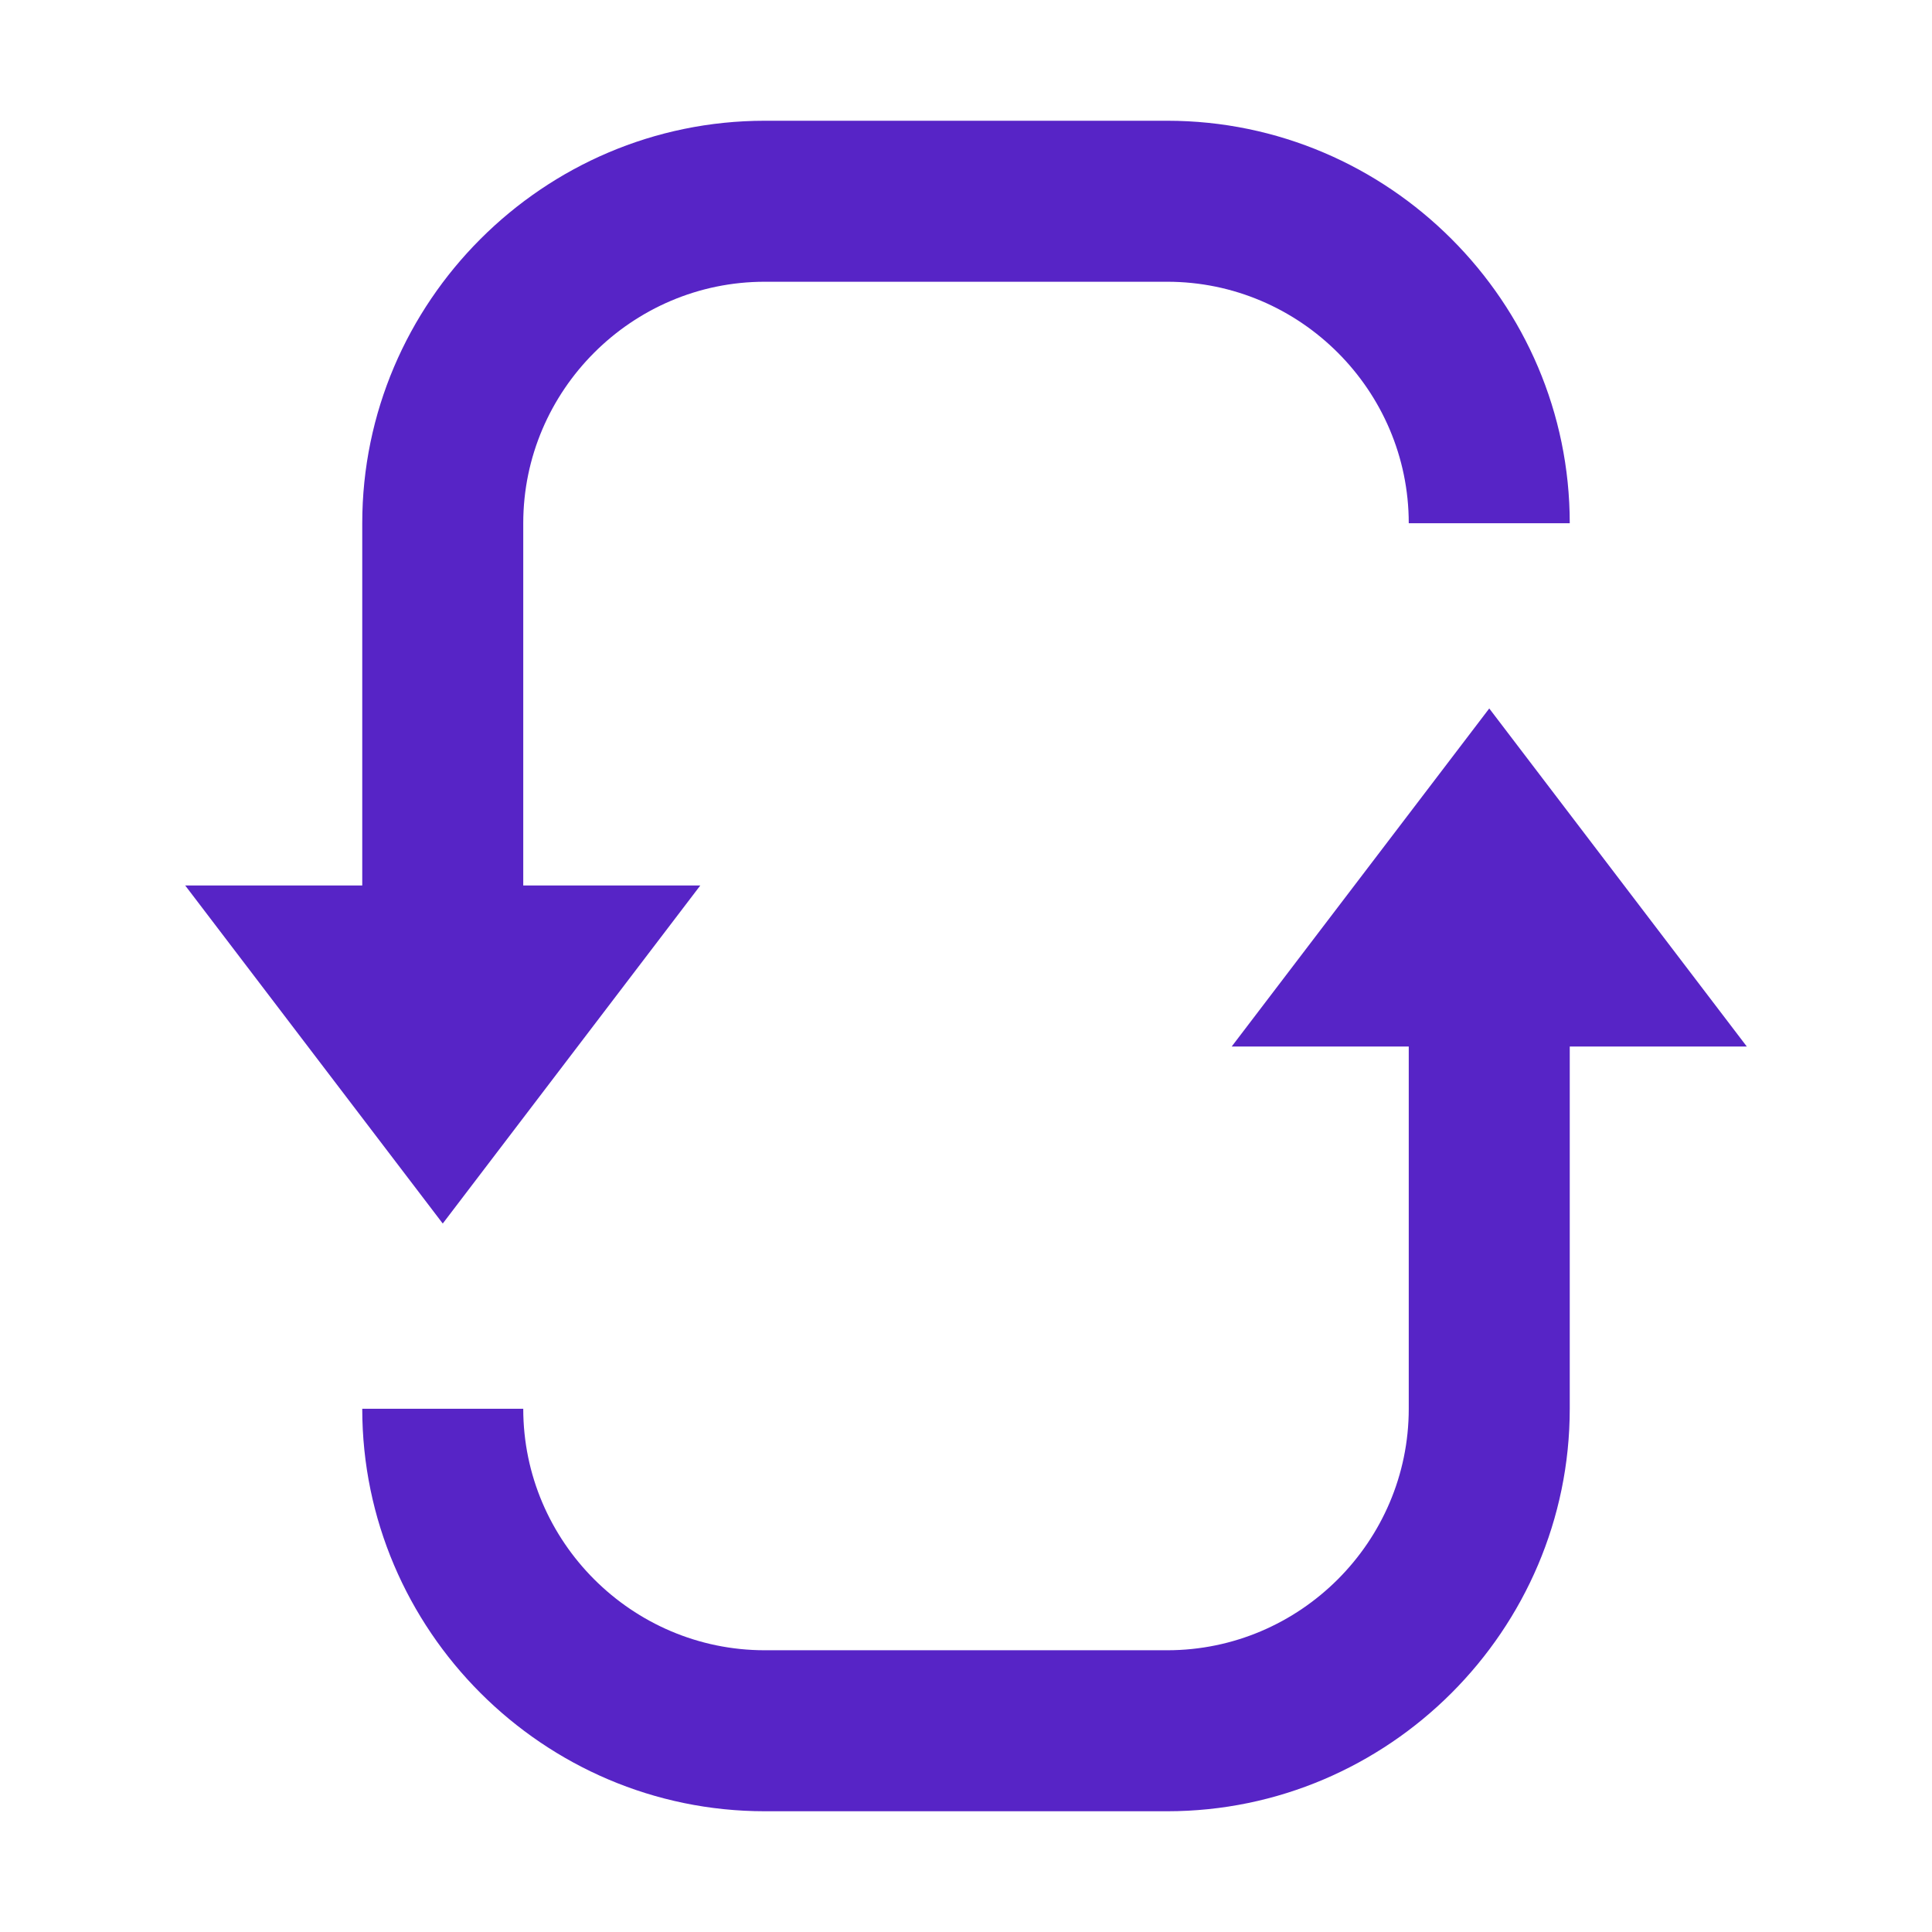
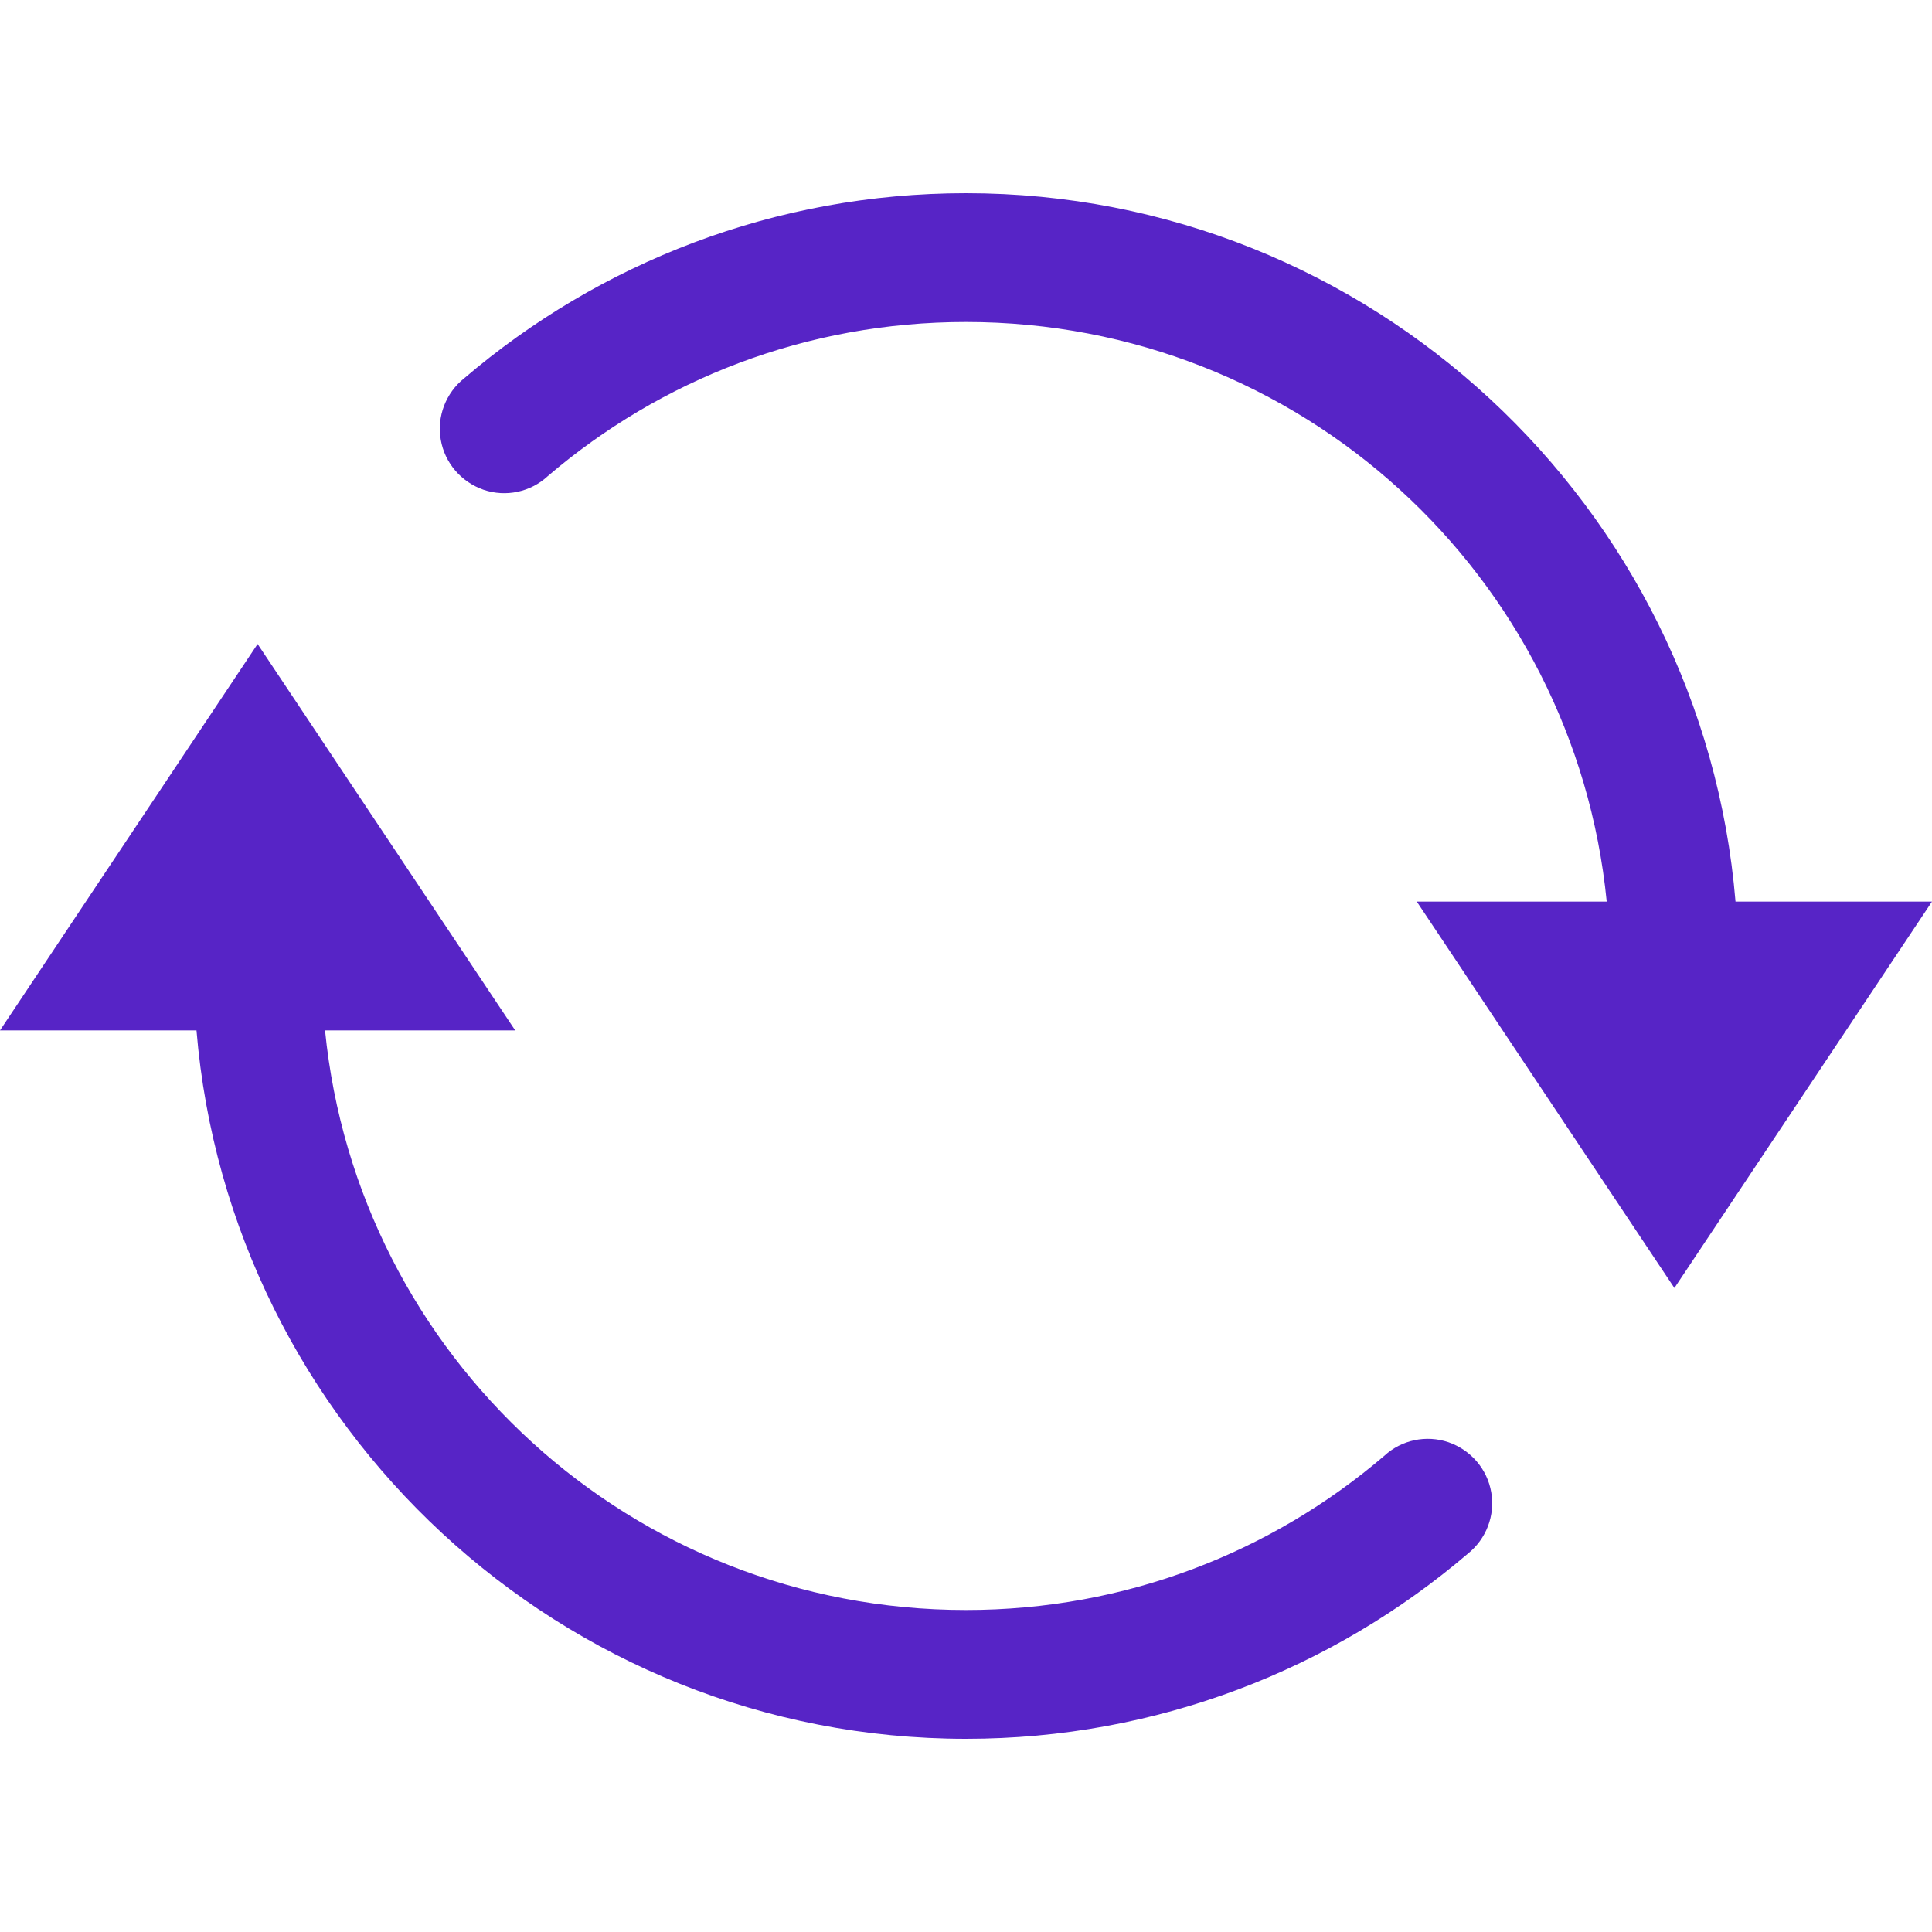
- <svg xmlns="http://www.w3.org/2000/svg" version="1.1" viewBox="0 0 192 192" width="96px" height="96px">
-   <g fill="none" fill-rule="nonzero" stroke="none" stroke-width="1" stroke-linecap="butt" stroke-linejoin="miter" stroke-miterlimit="10" stroke-dasharray="" stroke-dashoffset="0" font-family="none" font-weight="none" font-size="none" text-anchor="none" style="mix-blend-mode: normal">
-     <path d="M0,192v-192h192v192z" fill="none" />
-     <g fill="#5724c6">
-       <g id="surface1">
-         <path d="M52,52c0,-13.203 10.797,-24 24,-24h40c13.203,0 24,10.797 24,24h16c0,-22 -18,-40 -40,-40h-40c-22,0 -40,18 -40,40v44.797h16z" />
-         <path d="M18.406,88l25.594,33.594l25.594,-33.594z" />
-         <path d="M140,140c0,13.203 -10.797,24 -24,24h-40c-13.203,0 -24,-10.797 -24,-24h-16c0,22 18,40 40,40h40c22,0 40,-18 40,-40v-48h-16z" />
-         <path d="M122.406,104l25.594,-33.594l25.594,33.594z" />
-       </g>
-     </g>
+ <svg xmlns="http://www.w3.org/2000/svg" width="30pt" height="30pt" viewBox="0 0 30 30" version="1.1">
+   <g id="surface2699342">
+     <path style=" stroke:none;fill-rule:nonzero;fill:rgb(34.118%,14.118%,77.647%);fill-opacity:1;" d="M 15 3 C 12.031 3 9.305 4.082 7.207 5.875 C 6.922 6.102 6.781 6.469 6.844 6.828 C 6.906 7.188 7.16 7.484 7.508 7.605 C 7.855 7.723 8.238 7.641 8.504 7.395 C 10.254 5.898 12.516 5 15 5 C 20.195 5 24.449 8.938 24.949 14 L 22 14 L 26 20 L 30 14 L 26.949 14 C 26.438 7.852 21.277 3 15 3 Z M 4 10 L 0 16 L 3.051 16 C 3.562 22.148 8.723 27 15 27 C 17.969 27 20.695 25.918 22.793 24.125 C 23.078 23.898 23.219 23.531 23.156 23.172 C 23.094 22.812 22.84 22.516 22.492 22.395 C 22.145 22.277 21.762 22.359 21.496 22.605 C 19.746 24.102 17.484 25 15 25 C 9.805 25 5.551 21.062 5.047 16 L 8 16 Z M 4 10 " />
  </g>
</svg>
